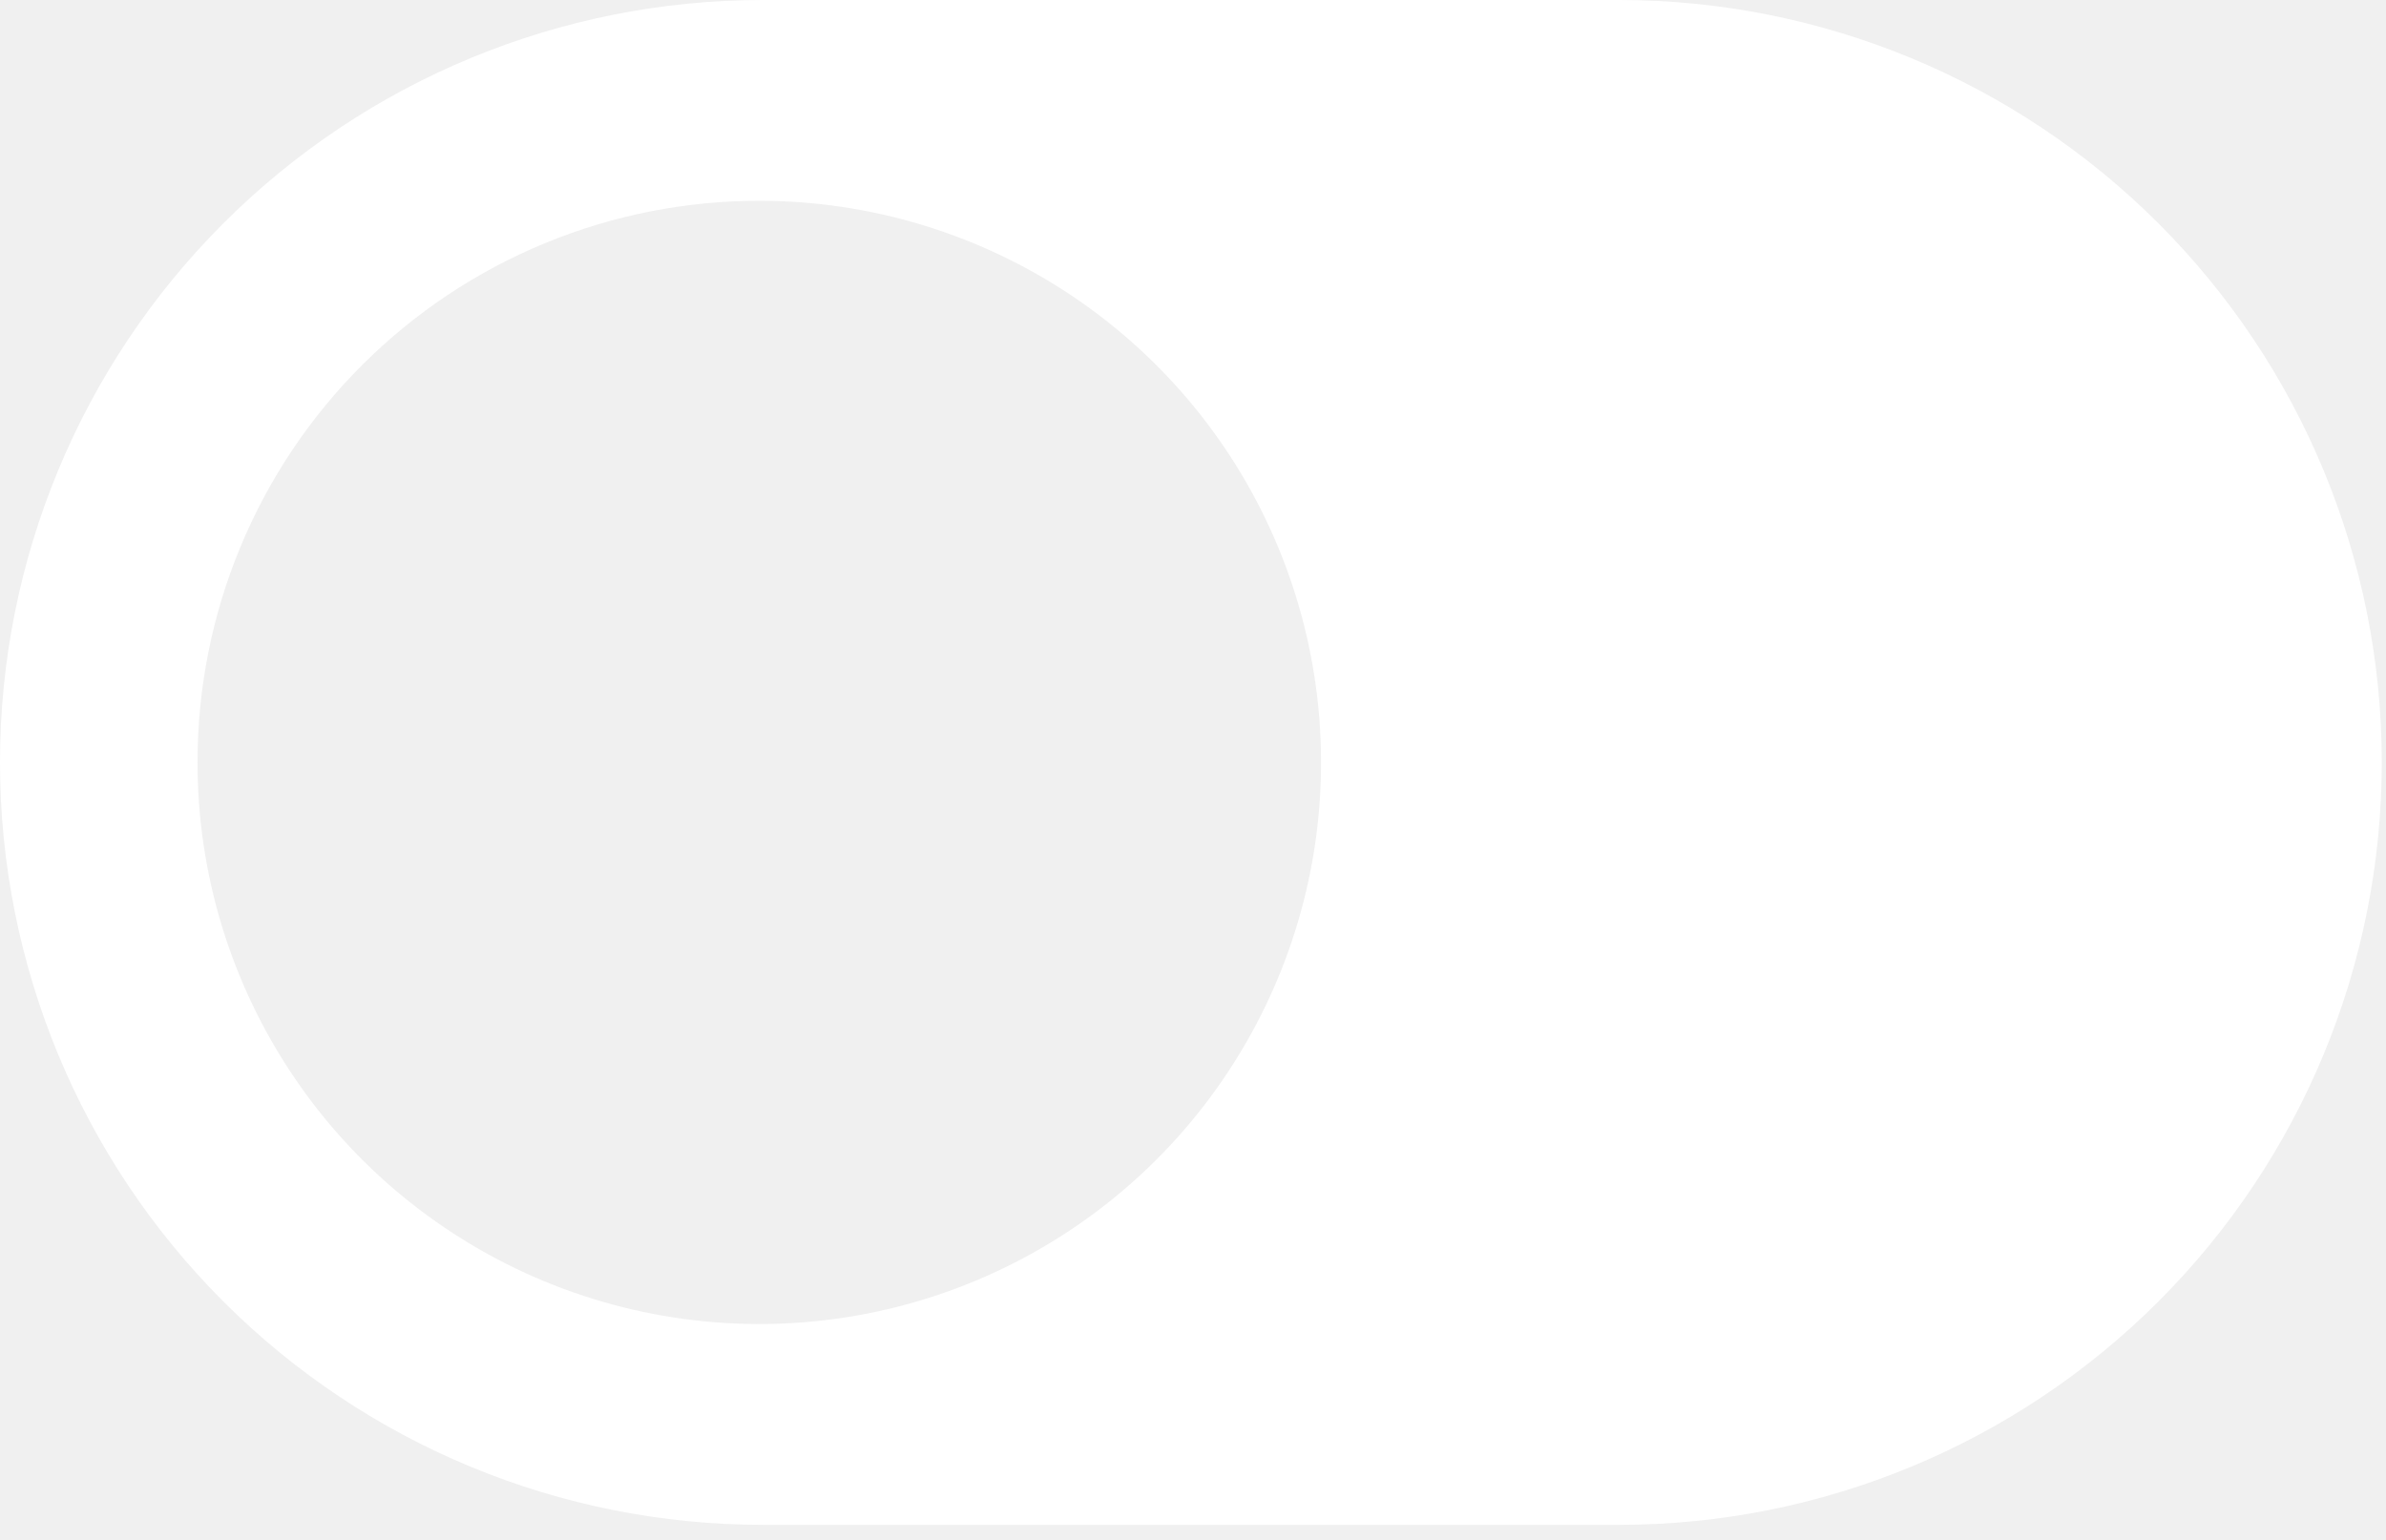
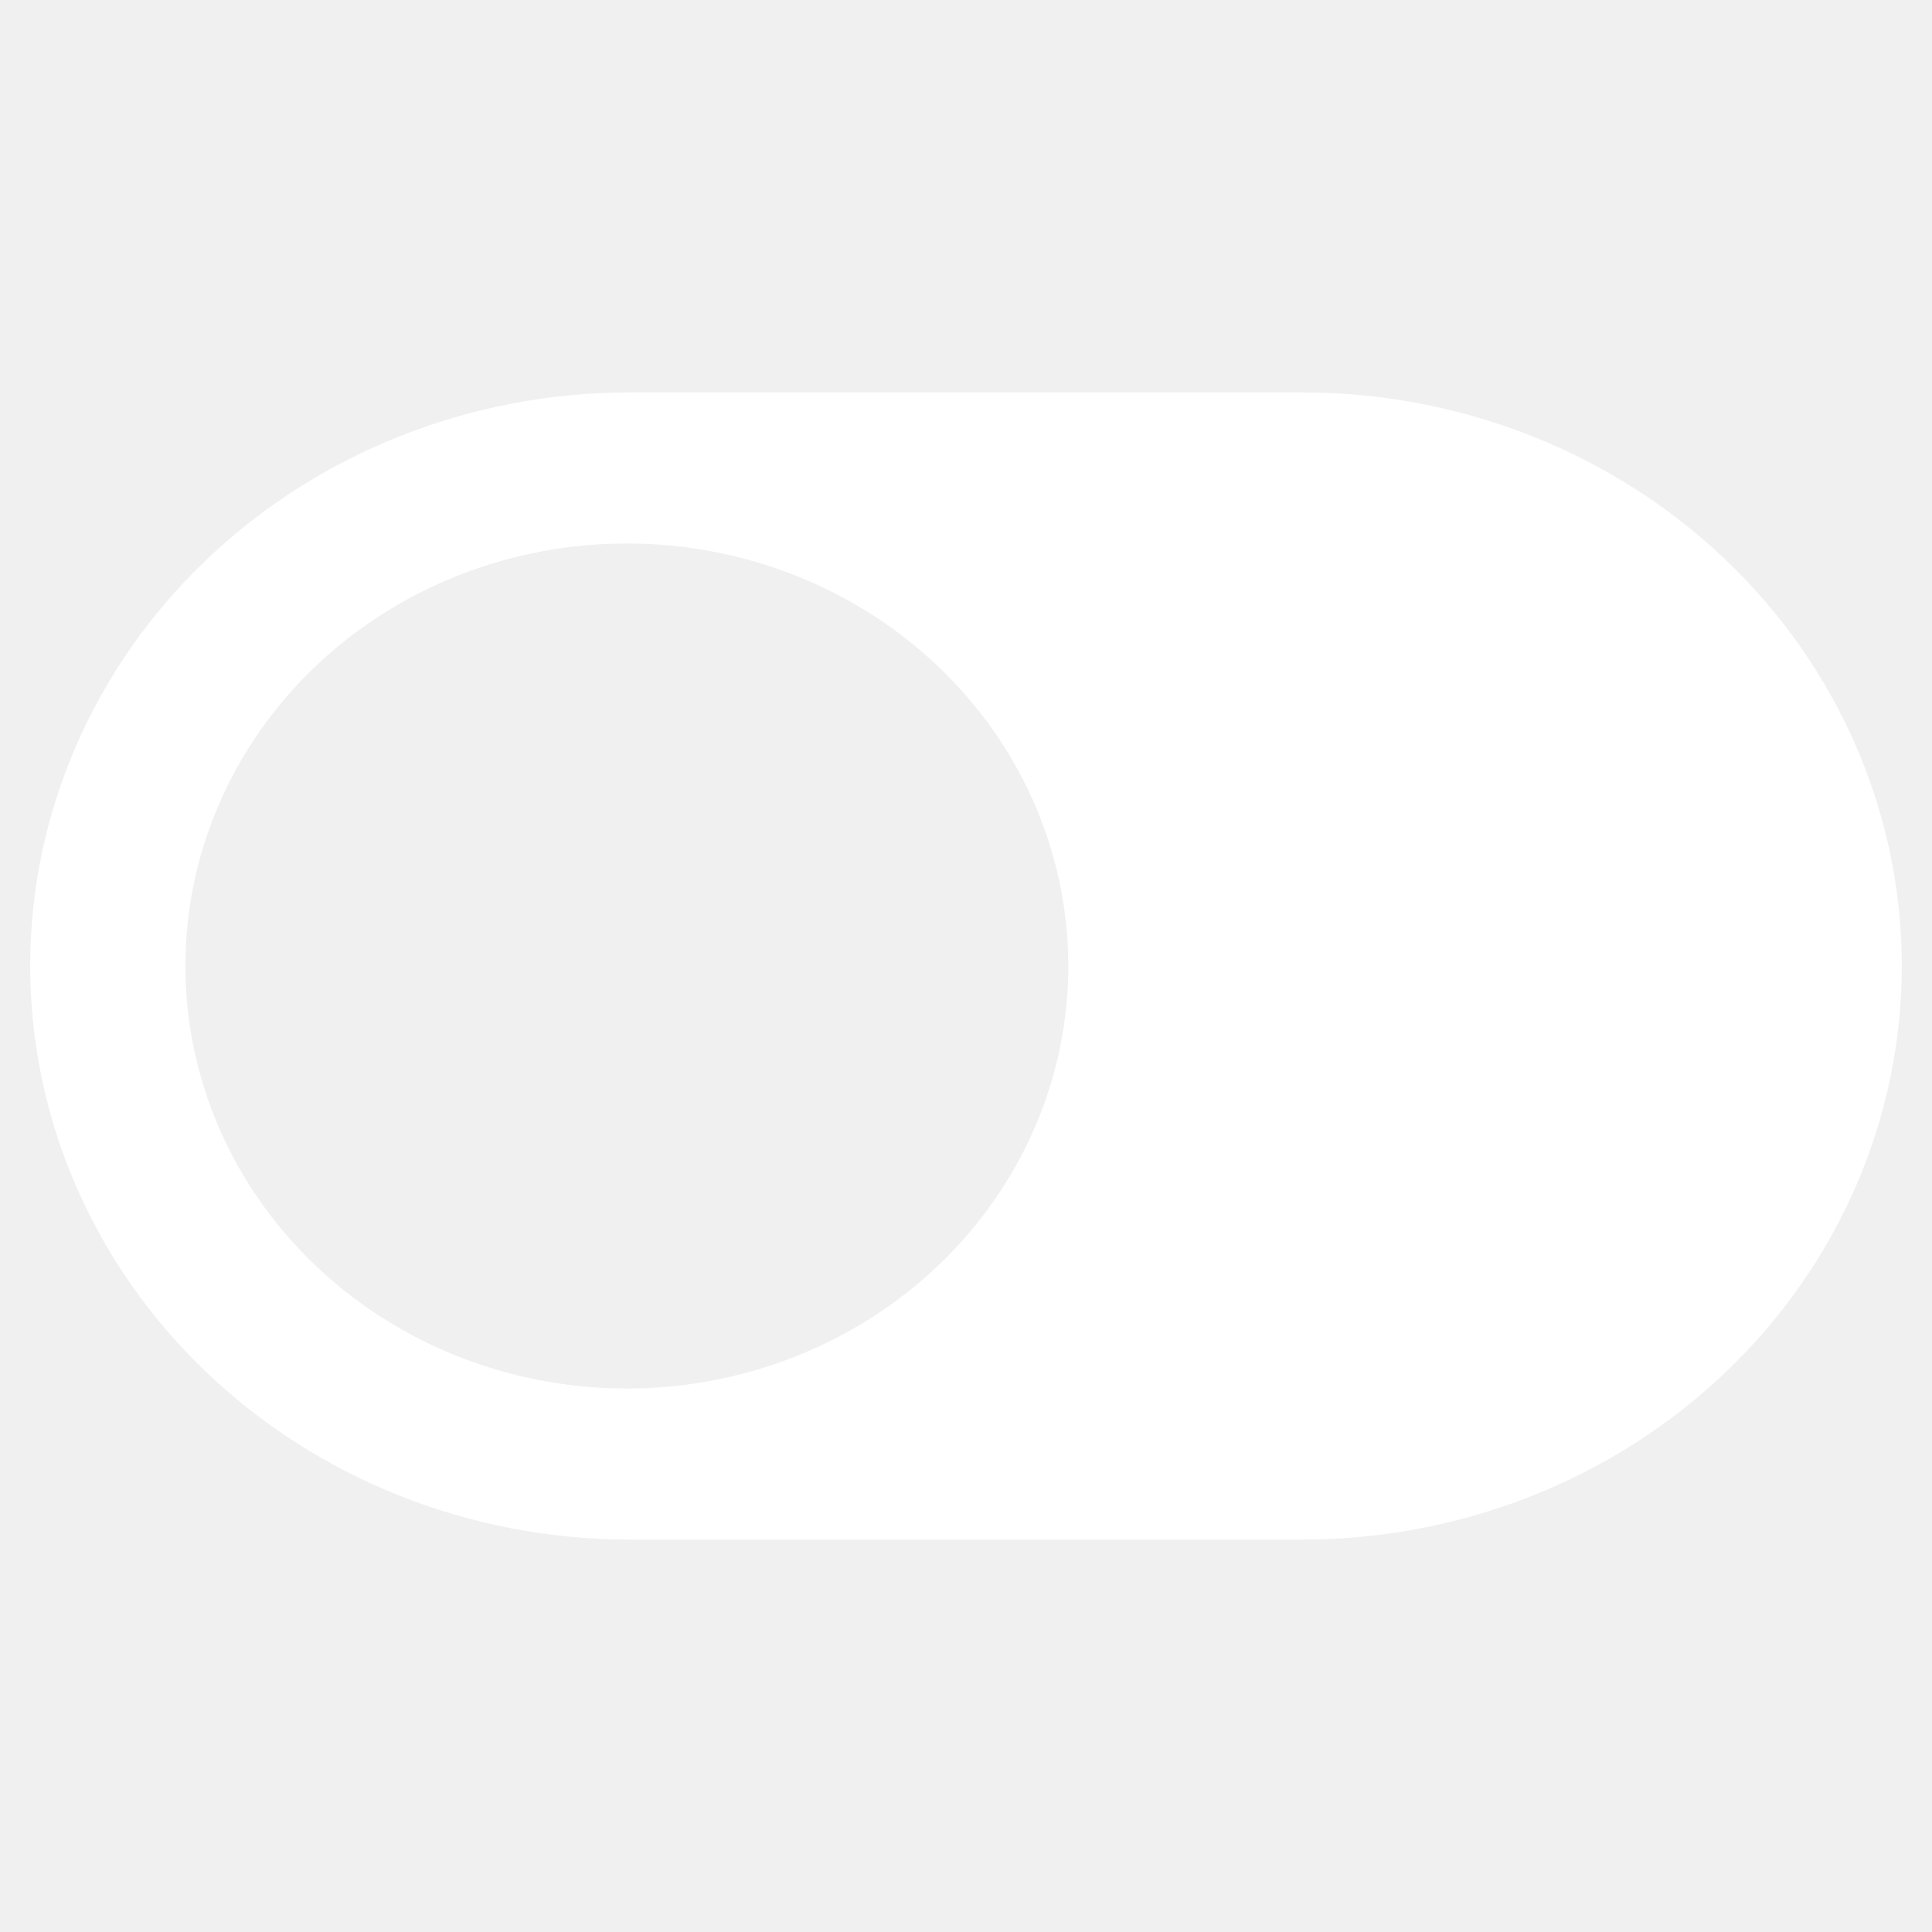
- <svg xmlns="http://www.w3.org/2000/svg" width="79" height="51" viewBox="0 0 79 51" fill="none">
-   <path d="M25.25 50.5L53.61 50.5C60.307 50.5 66.729 47.84 71.464 43.104C76.2 38.369 78.86 31.947 78.86 25.25C78.86 18.553 76.2 12.131 71.464 7.396C66.729 2.66 60.307 0 53.61 0L25.25 0C18.553 0 12.131 2.66 7.396 7.396C2.66 12.131 0 18.553 0 25.25C0 31.947 2.66 38.369 7.396 43.104C12.131 47.84 18.553 50.5 25.25 50.5ZM25.14 6.65C28.819 6.65 32.415 7.741 35.474 9.785C38.532 11.829 40.916 14.733 42.324 18.132C43.732 21.531 44.1 25.271 43.383 28.879C42.665 32.487 40.893 35.801 38.292 38.402C35.691 41.003 32.377 42.775 28.769 43.493C25.161 44.21 21.421 43.842 18.022 42.434C14.623 41.026 11.718 38.642 9.675 35.584C7.631 32.525 6.54 28.929 6.54 25.25C6.539 22.804 7.02 20.381 7.957 18.121C8.894 15.861 10.267 13.809 11.999 12.081C13.731 10.353 15.786 8.984 18.048 8.052C20.31 7.12 22.734 6.643 25.18 6.65H25.14Z" fill="white" />
+ <svg xmlns="http://www.w3.org/2000/svg" width="64" height="64" viewBox="0 0 64 64" fill="none">
+   <path d="M20.852 51L43.148 51C48.413 51 53.463 48.998 57.186 45.435C60.908 41.872 63 37.039 63 32C63 26.961 60.908 22.128 57.186 18.565C53.463 15.002 48.413 13 43.148 13L20.852 13C15.587 13 10.537 15.002 6.814 18.565C3.091 22.128 1 26.961 1 32C1 37.039 3.091 41.872 6.814 45.435C10.537 48.998 15.587 51 20.852 51ZM20.765 18.004C23.657 18.004 26.485 18.825 28.89 20.363C31.294 21.901 33.169 24.087 34.275 26.644C35.382 29.201 35.672 32.016 35.108 34.73C34.543 37.445 33.151 39.939 31.105 41.897C29.06 43.854 26.455 45.187 23.618 45.727C20.781 46.267 17.841 45.99 15.169 44.931C12.497 43.871 10.213 42.077 8.606 39.776C6.999 37.474 6.142 34.768 6.142 32C6.141 30.159 6.519 28.336 7.256 26.636C7.992 24.935 9.072 23.391 10.434 22.09C11.795 20.79 13.411 19.76 15.19 19.059C16.968 18.357 18.873 17.999 20.797 18.004H20.765Z" fill="white" />
</svg>
